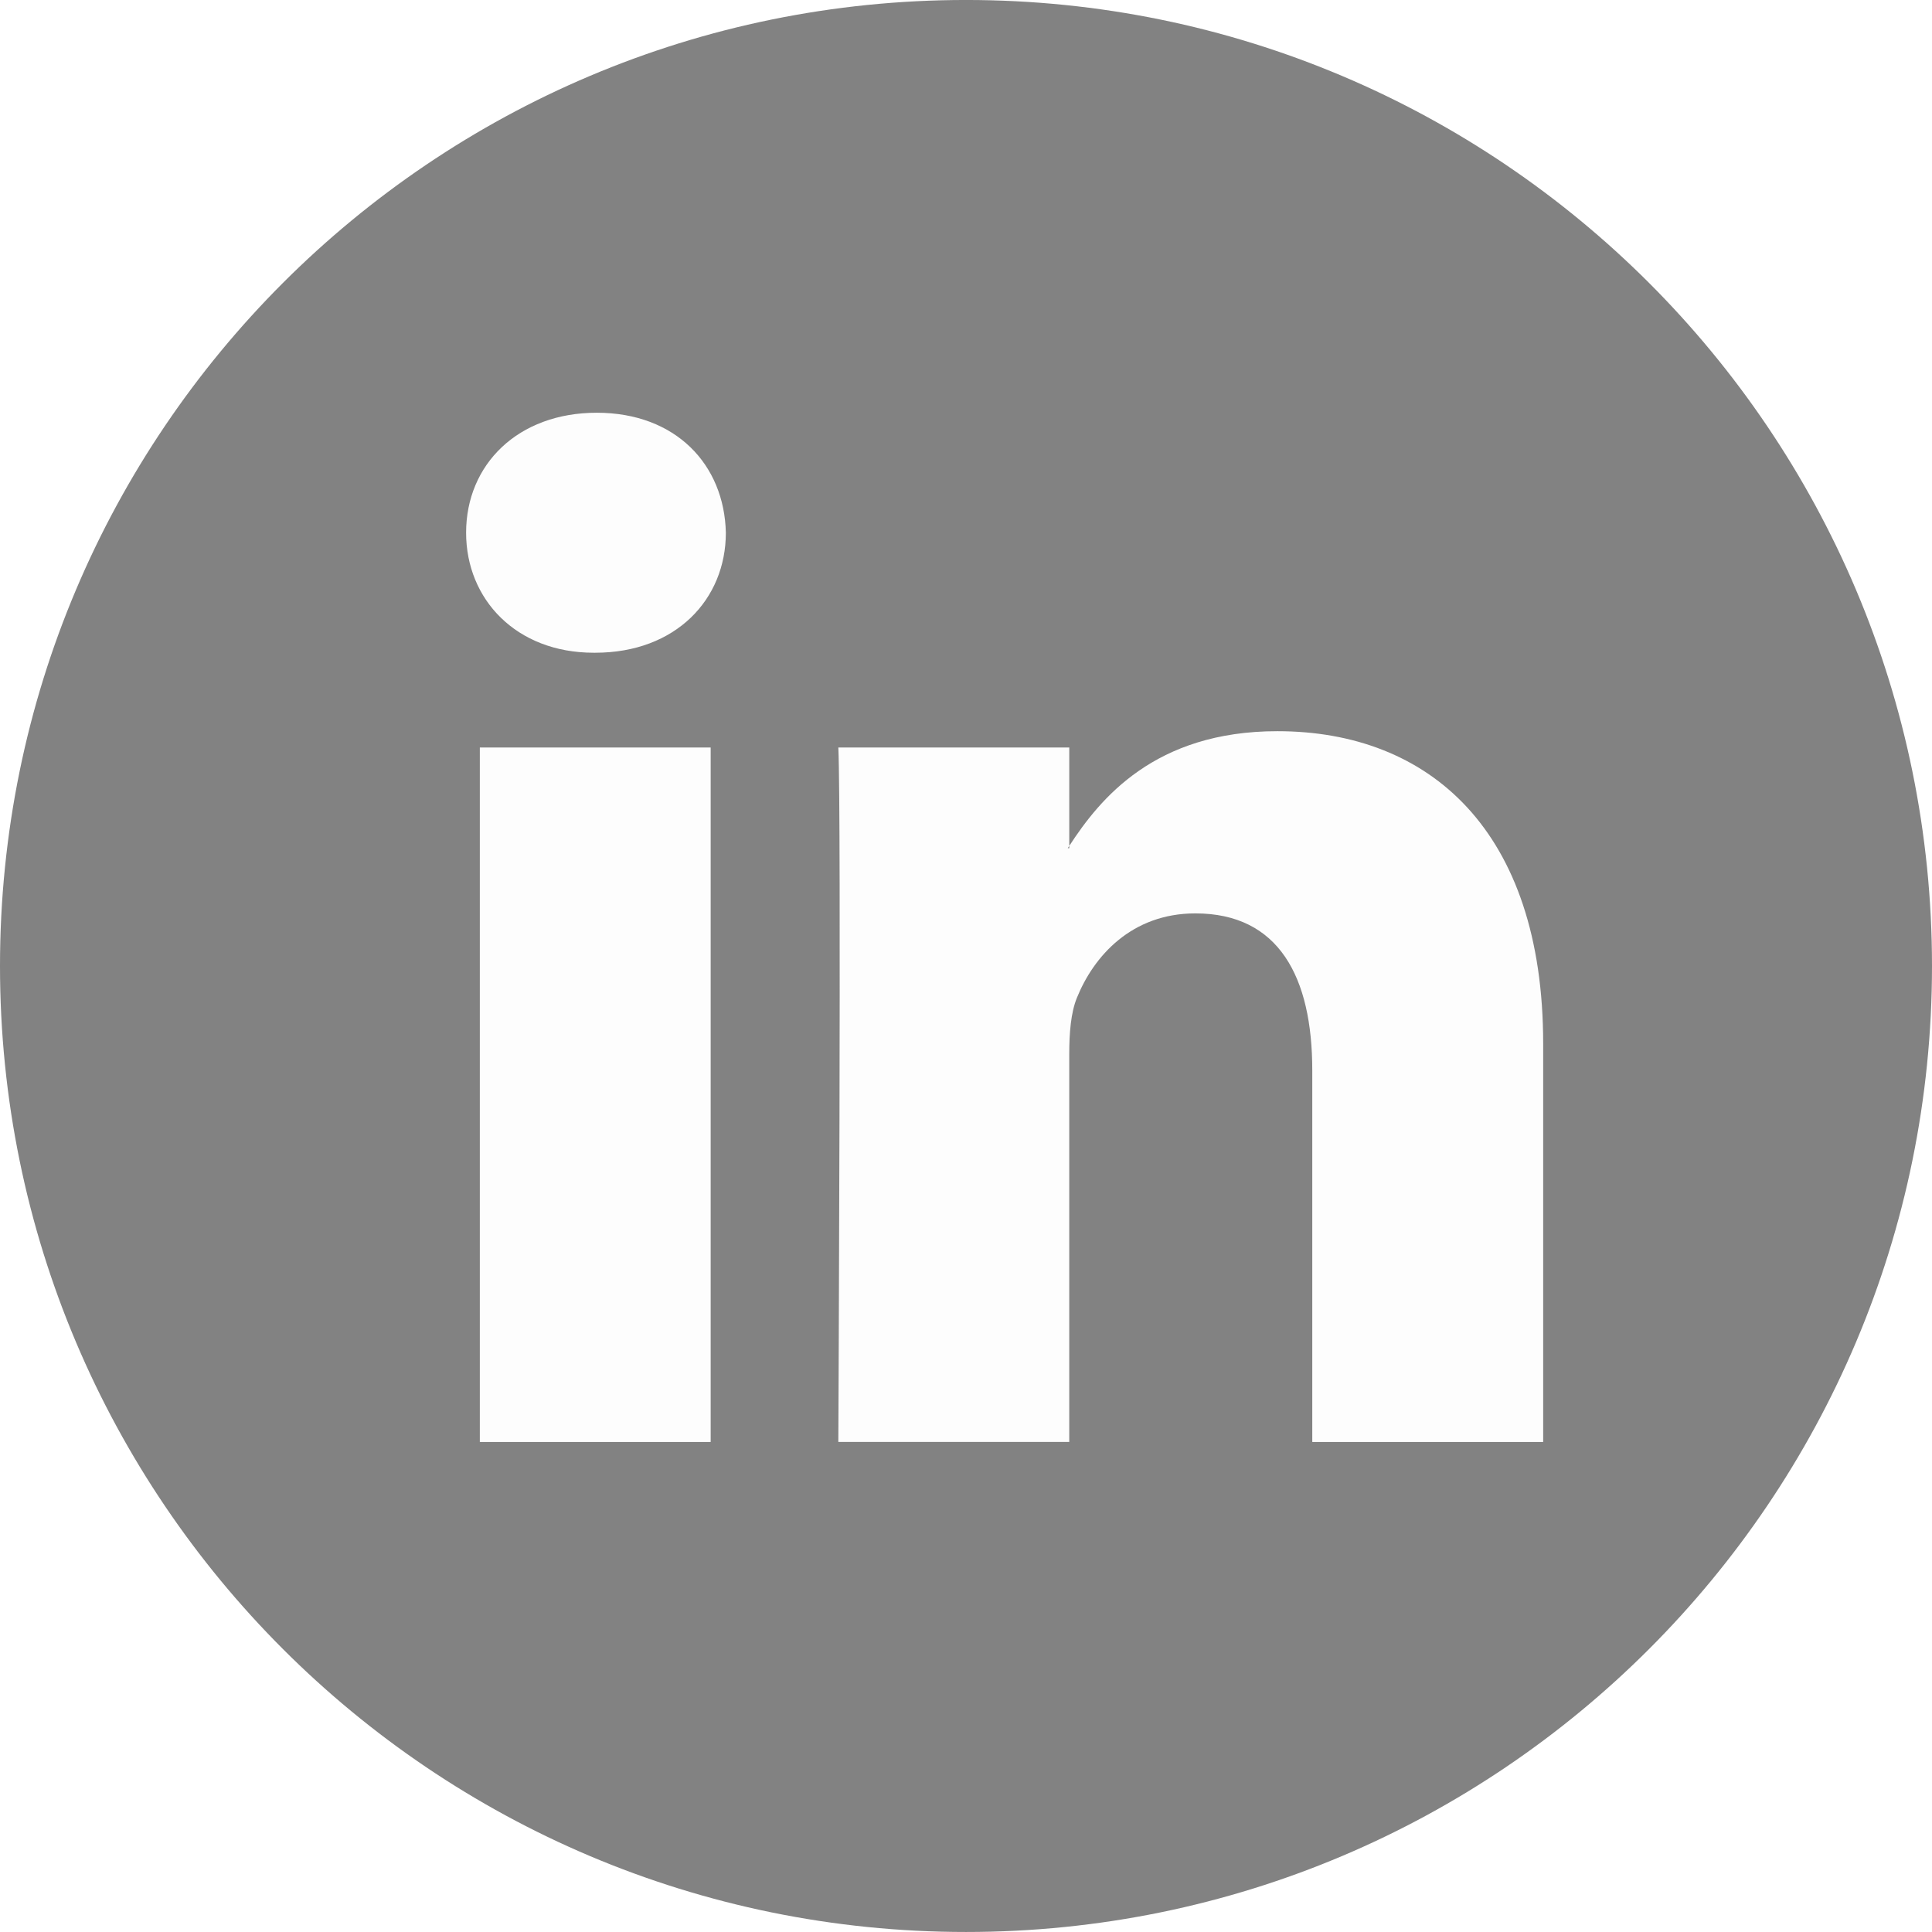
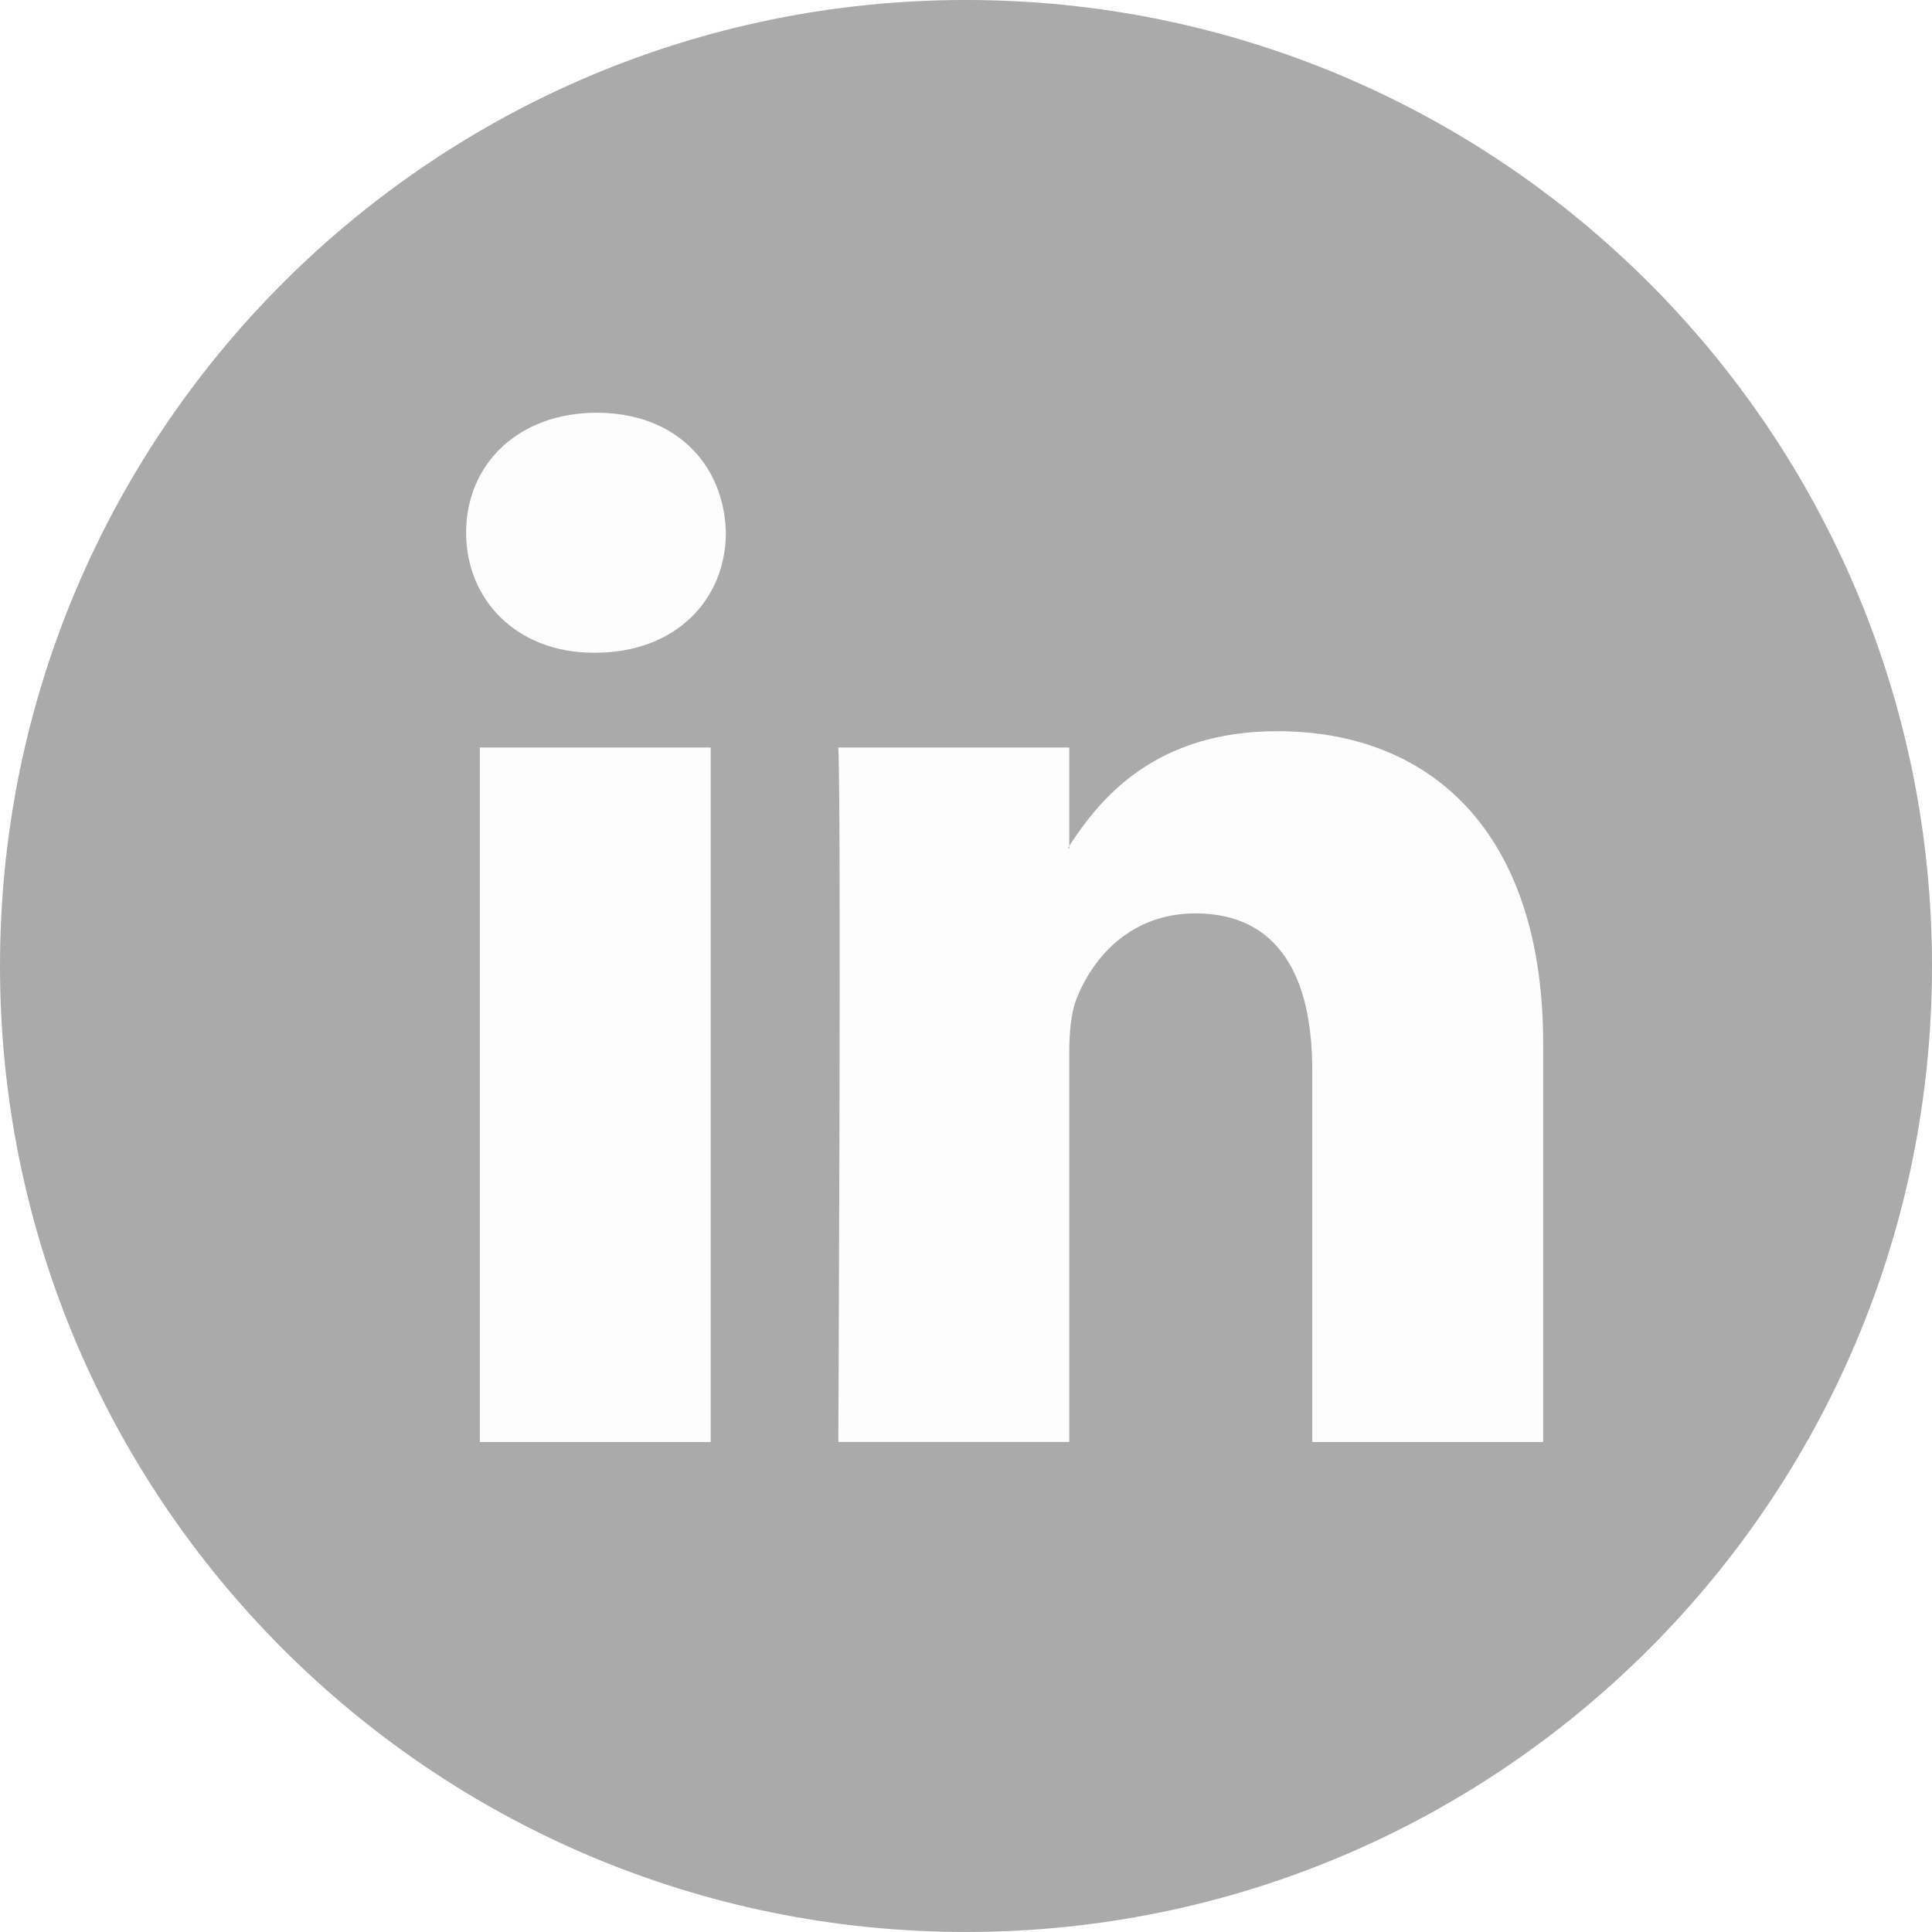
- <svg xmlns="http://www.w3.org/2000/svg" width="44" height="44" viewBox="0 0 112.196 112.196">
-   <circle cx="56.098" cy="56.097" r="56.098" fill="#828282" />
+ <svg xmlns="http://www.w3.org/2000/svg" width="30" height="30" viewBox="0 0 112.196 112.196">
+   <circle cx="56.098" cy="56.097" r="56.098" fill="#AAAAAA" />
  <path d="M89.616 60.611v23.128H76.207V62.161c0-5.418-1.936-9.118-6.791-9.118-3.705 0-5.906 2.491-6.878 4.903-.353.862-.444 2.059-.444 3.268v22.524h-13.41s.18-36.546 0-40.329h13.411v5.715c-.027.045-.065.089-.089.132h.089v-.132c1.782-2.742 4.96-6.662 12.085-6.662 8.822 0 15.436 5.764 15.436 18.149zm-54.96-36.642c-4.587 0-7.588 3.011-7.588 6.967 0 3.872 2.914 6.97 7.412 6.97h.087c4.677 0 7.585-3.098 7.585-6.97-.089-3.956-2.908-6.967-7.496-6.967zm-6.791 59.77H41.27v-40.33H27.865v40.33z" fill="#fdfdfd" />
</svg>
